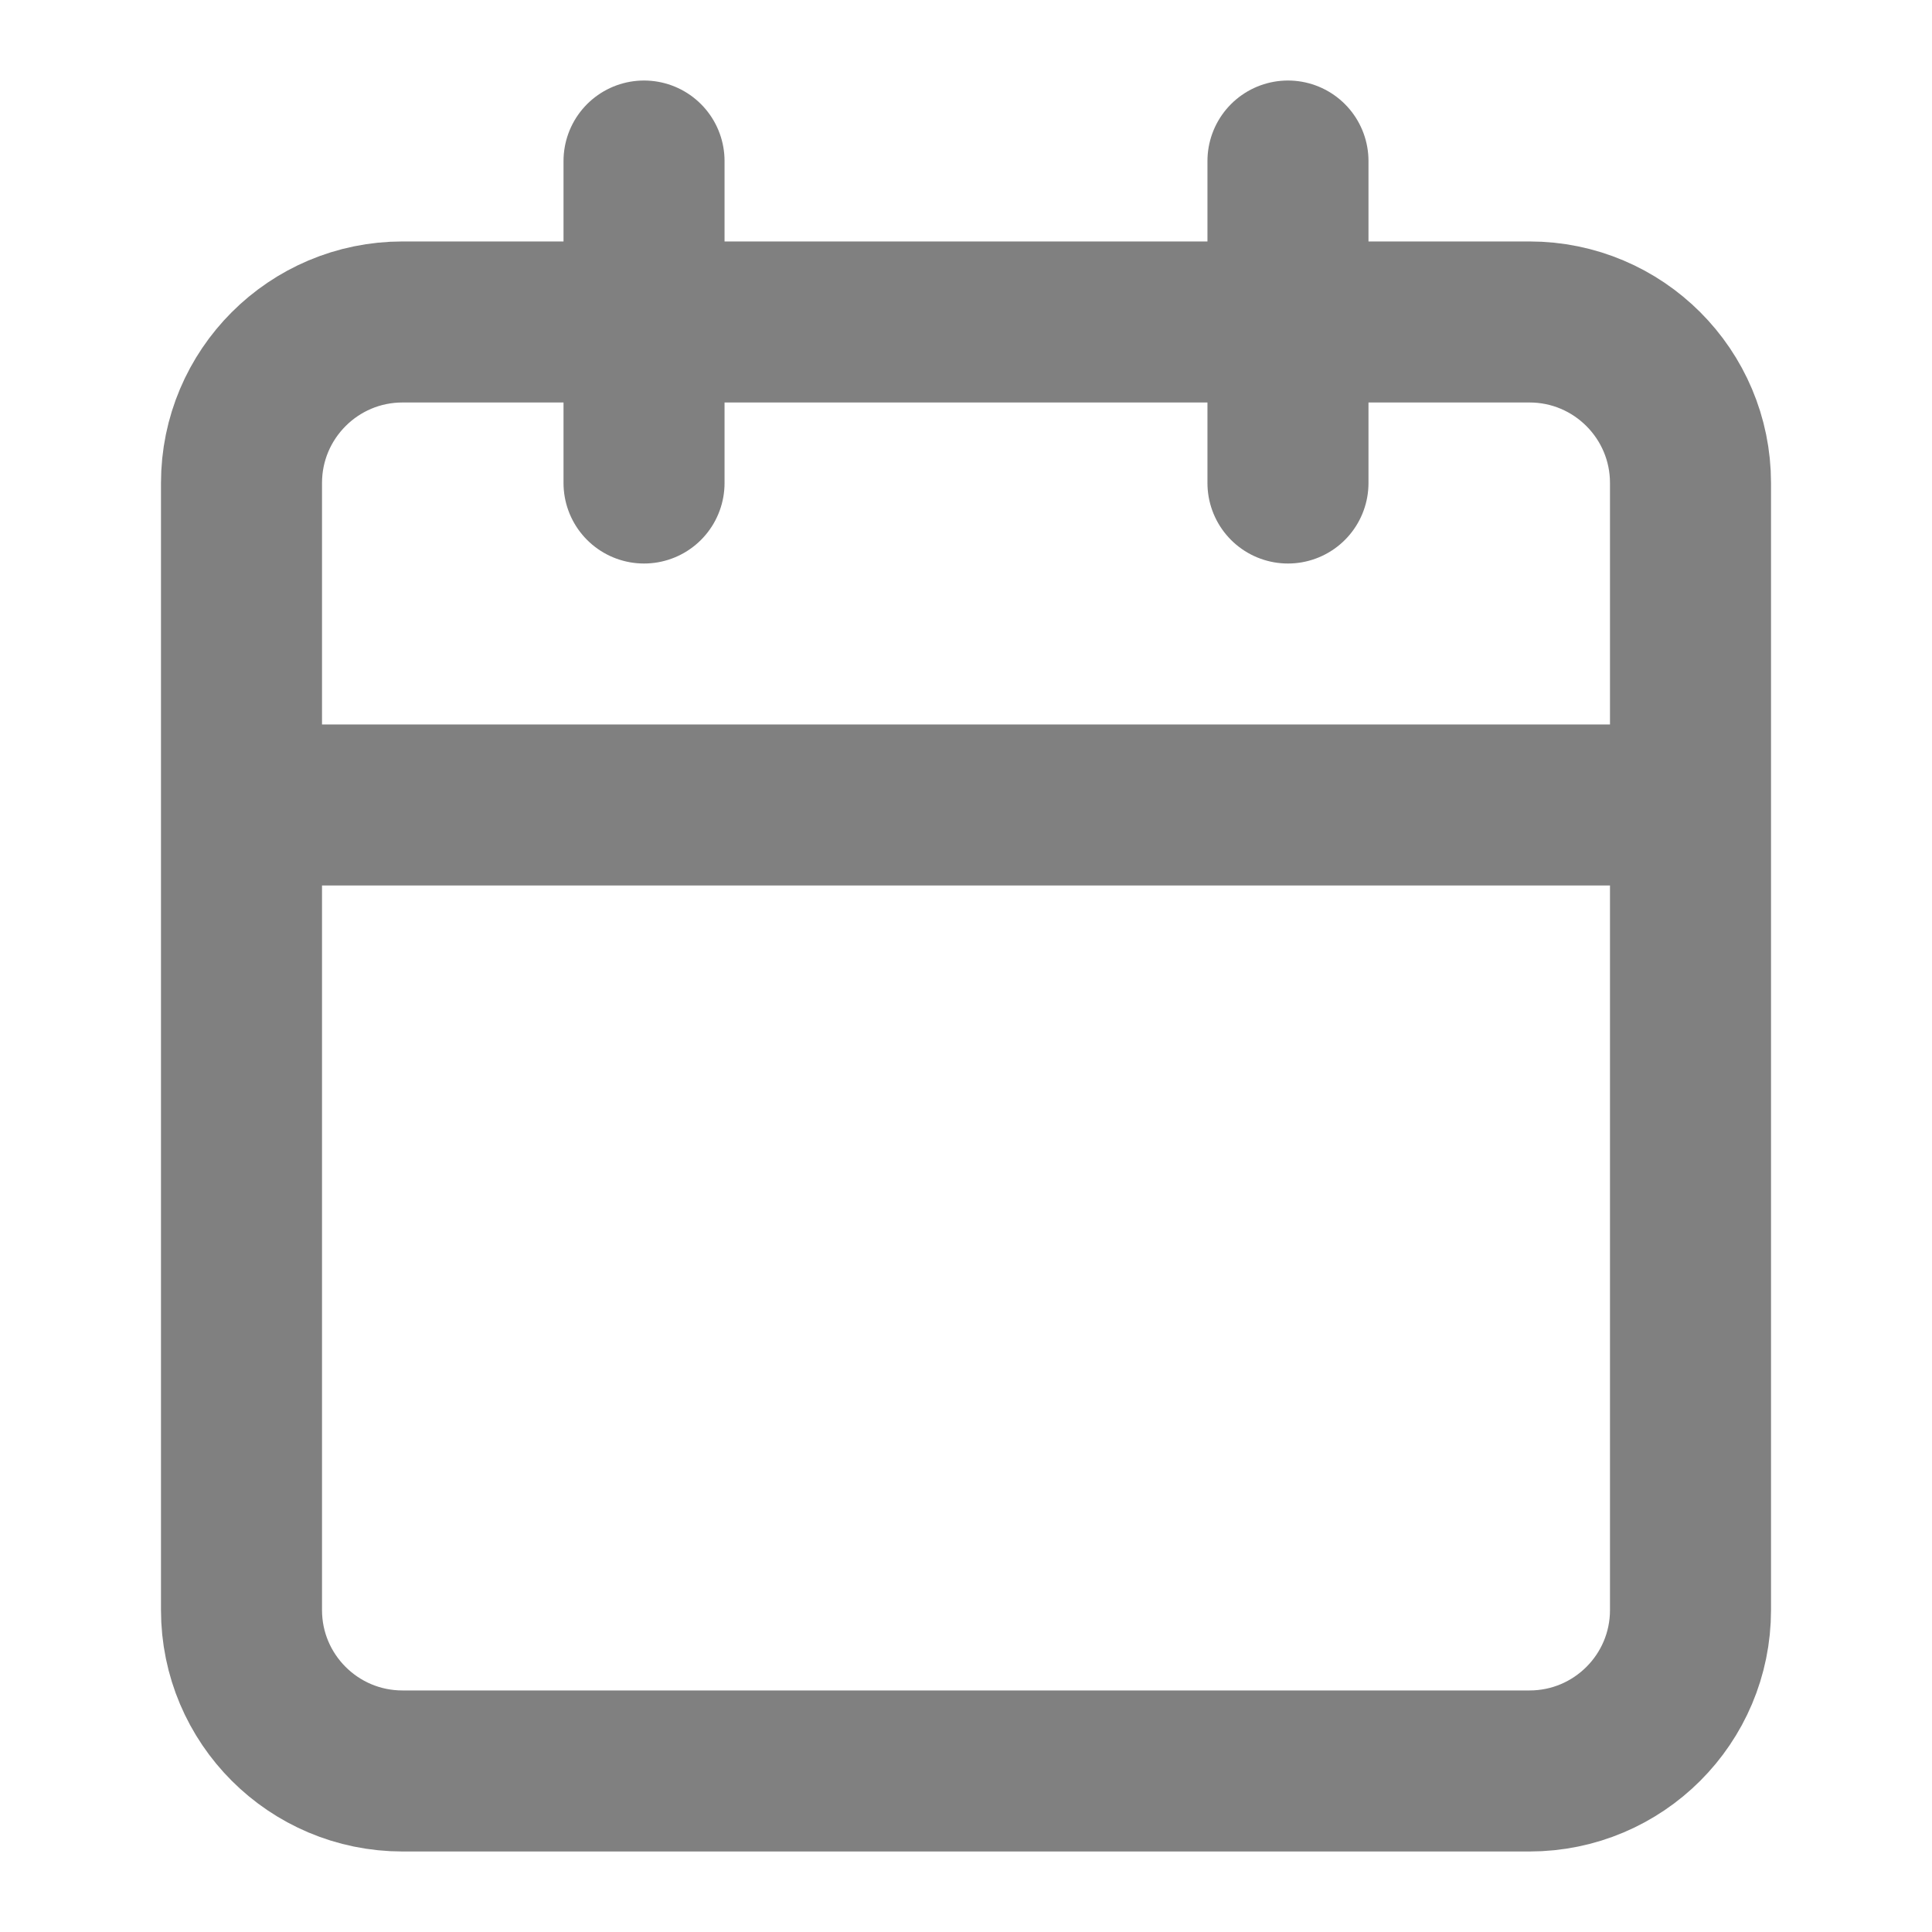
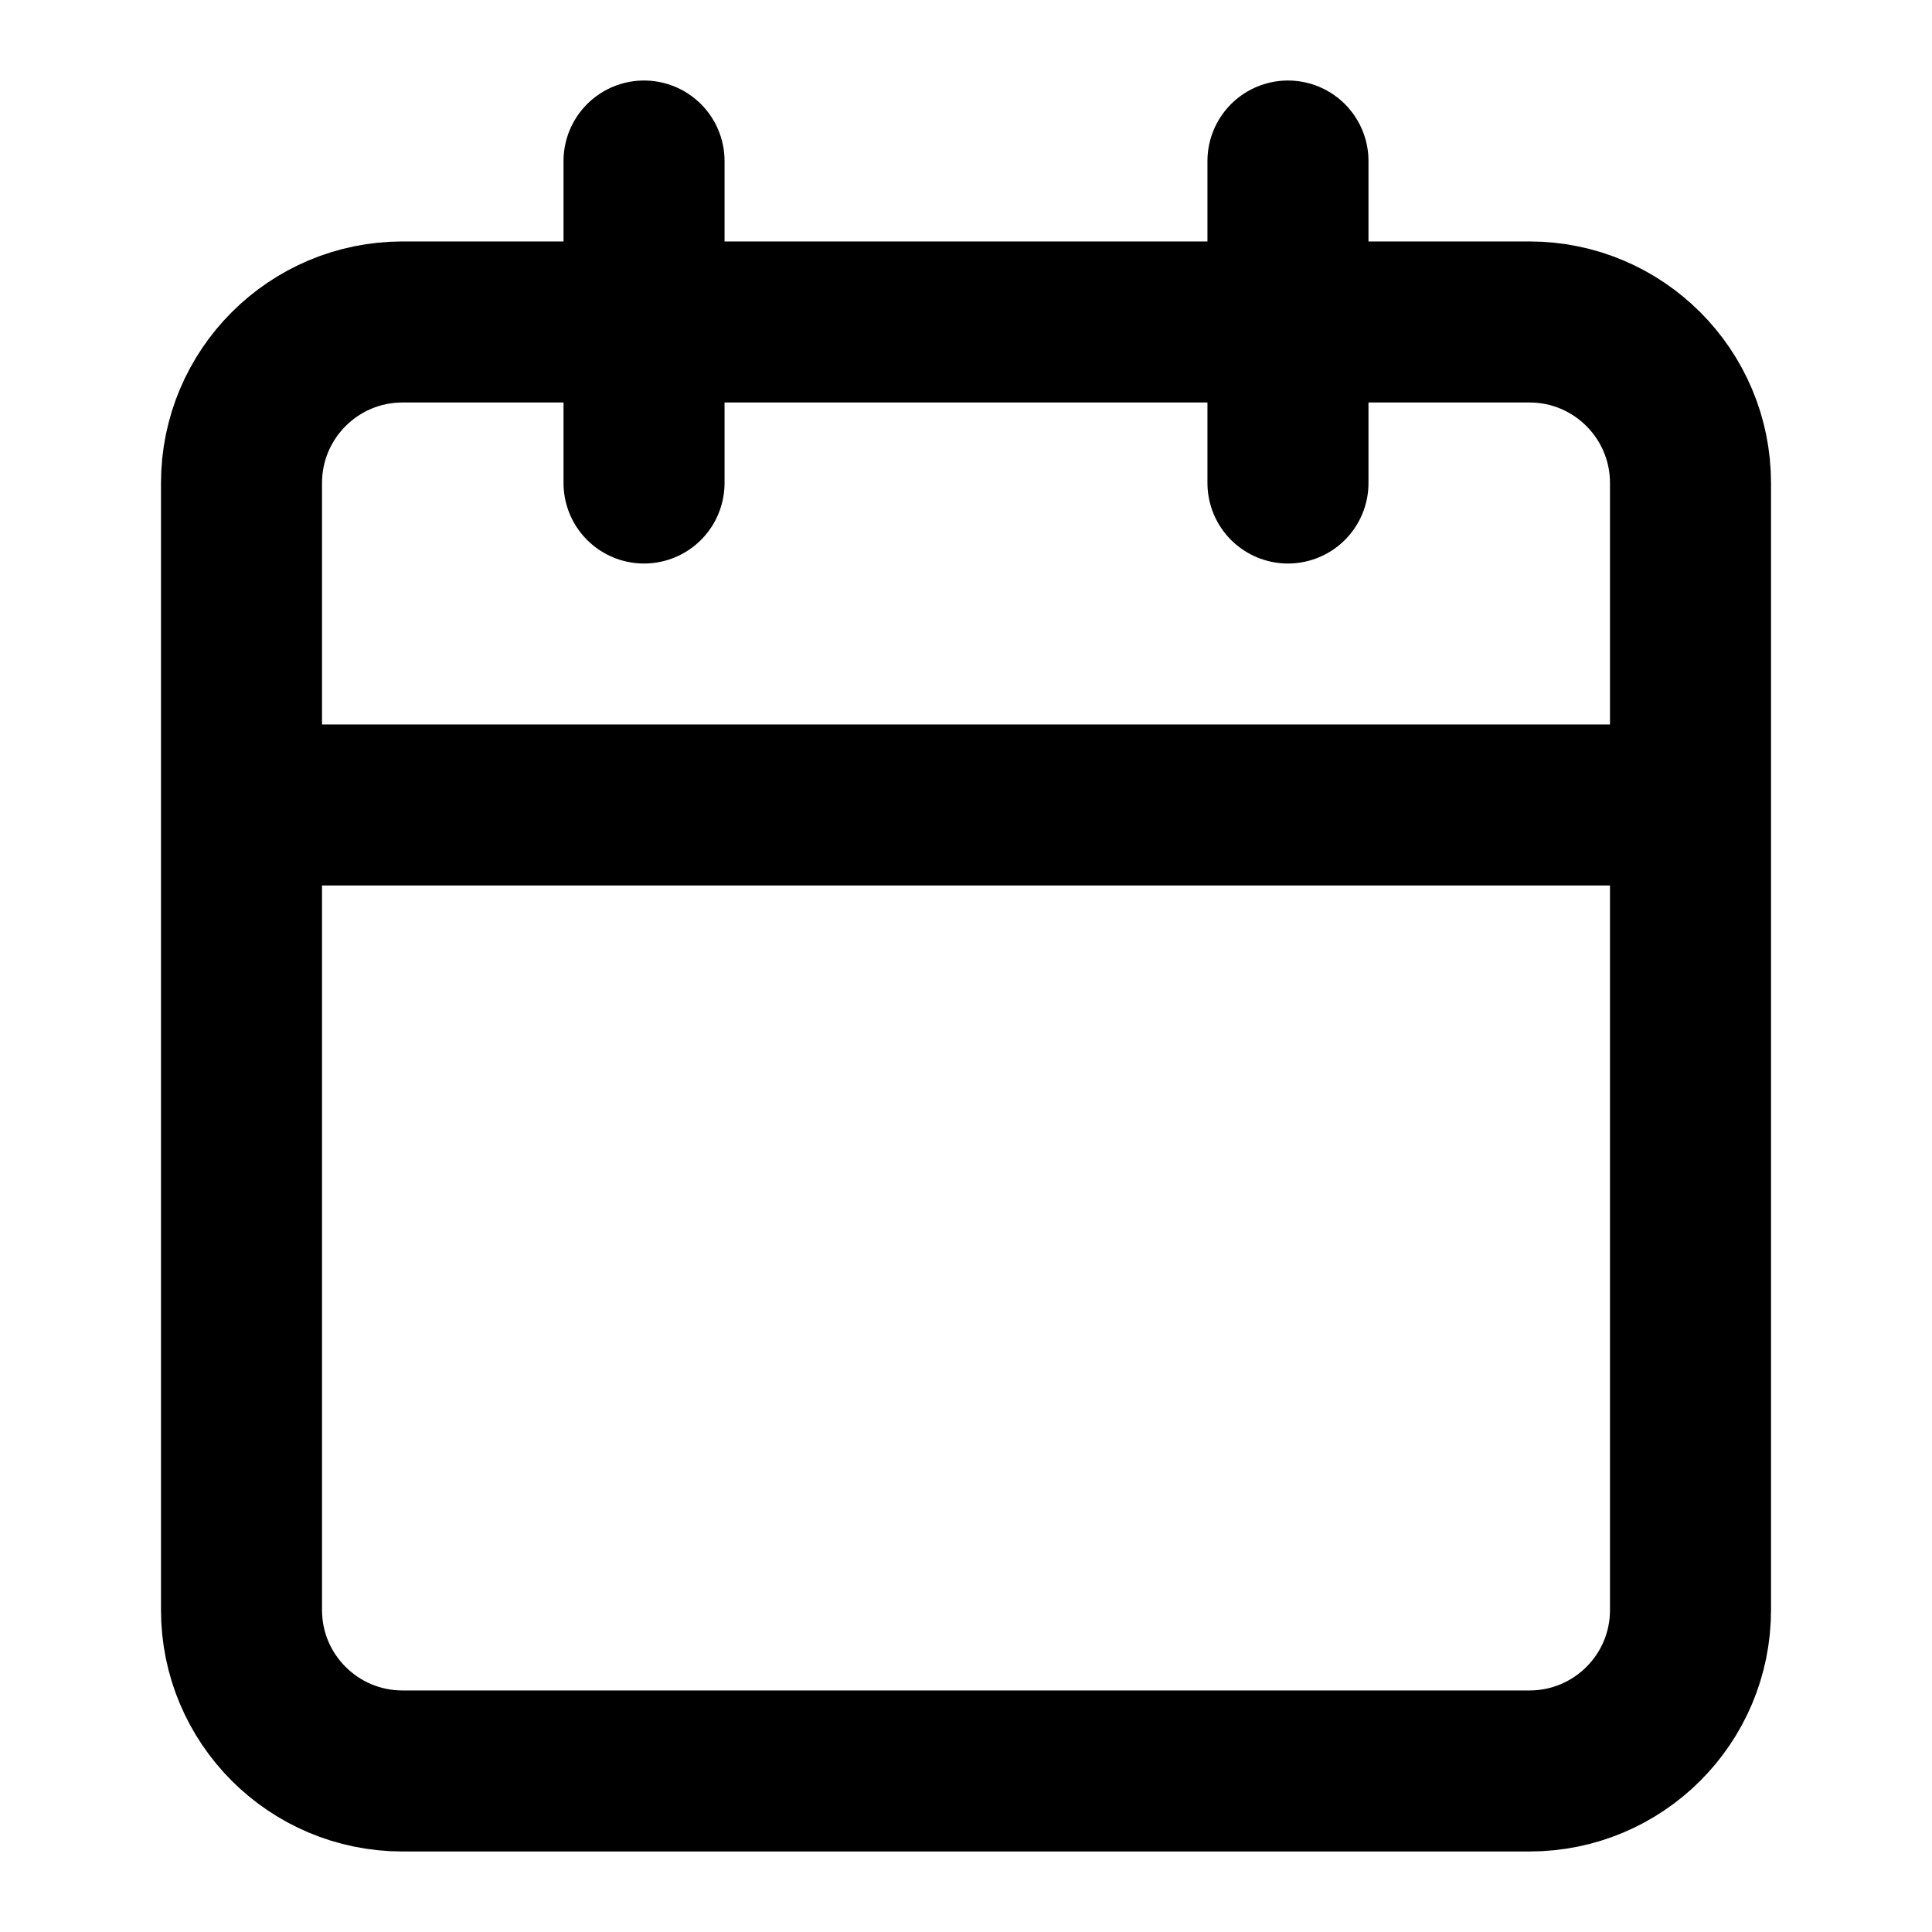
<svg xmlns="http://www.w3.org/2000/svg" width="20" height="20" viewBox="0 0 20 20" fill="none">
  <g id="calendar">
-     <path id="Icon" d="M13.333 1.667V5M6.667 1.667V5M2.5 8.333H17.5M4.167 3.333H15.833C16.754 3.333 17.5 4.08 17.5 5V16.667C17.5 17.587 16.754 18.333 15.833 18.333H4.167C3.246 18.333 2.5 17.587 2.5 16.667V5C2.5 4.08 3.246 3.333 4.167 3.333Z" stroke="#808080" stroke-width="1.667" stroke-linecap="round" stroke-linejoin="round" />
+     <path id="Icon" d="M13.333 1.667V5M6.667 1.667V5M2.5 8.333H17.5M4.167 3.333H15.833C16.754 3.333 17.5 4.08 17.5 5V16.667C17.5 17.587 16.754 18.333 15.833 18.333H4.167C3.246 18.333 2.5 17.587 2.5 16.667V5C2.5 4.08 3.246 3.333 4.167 3.333Z" stroke="currentColor" stroke-width="1.667" stroke-linecap="round" stroke-linejoin="round" />
  </g>
</svg>
